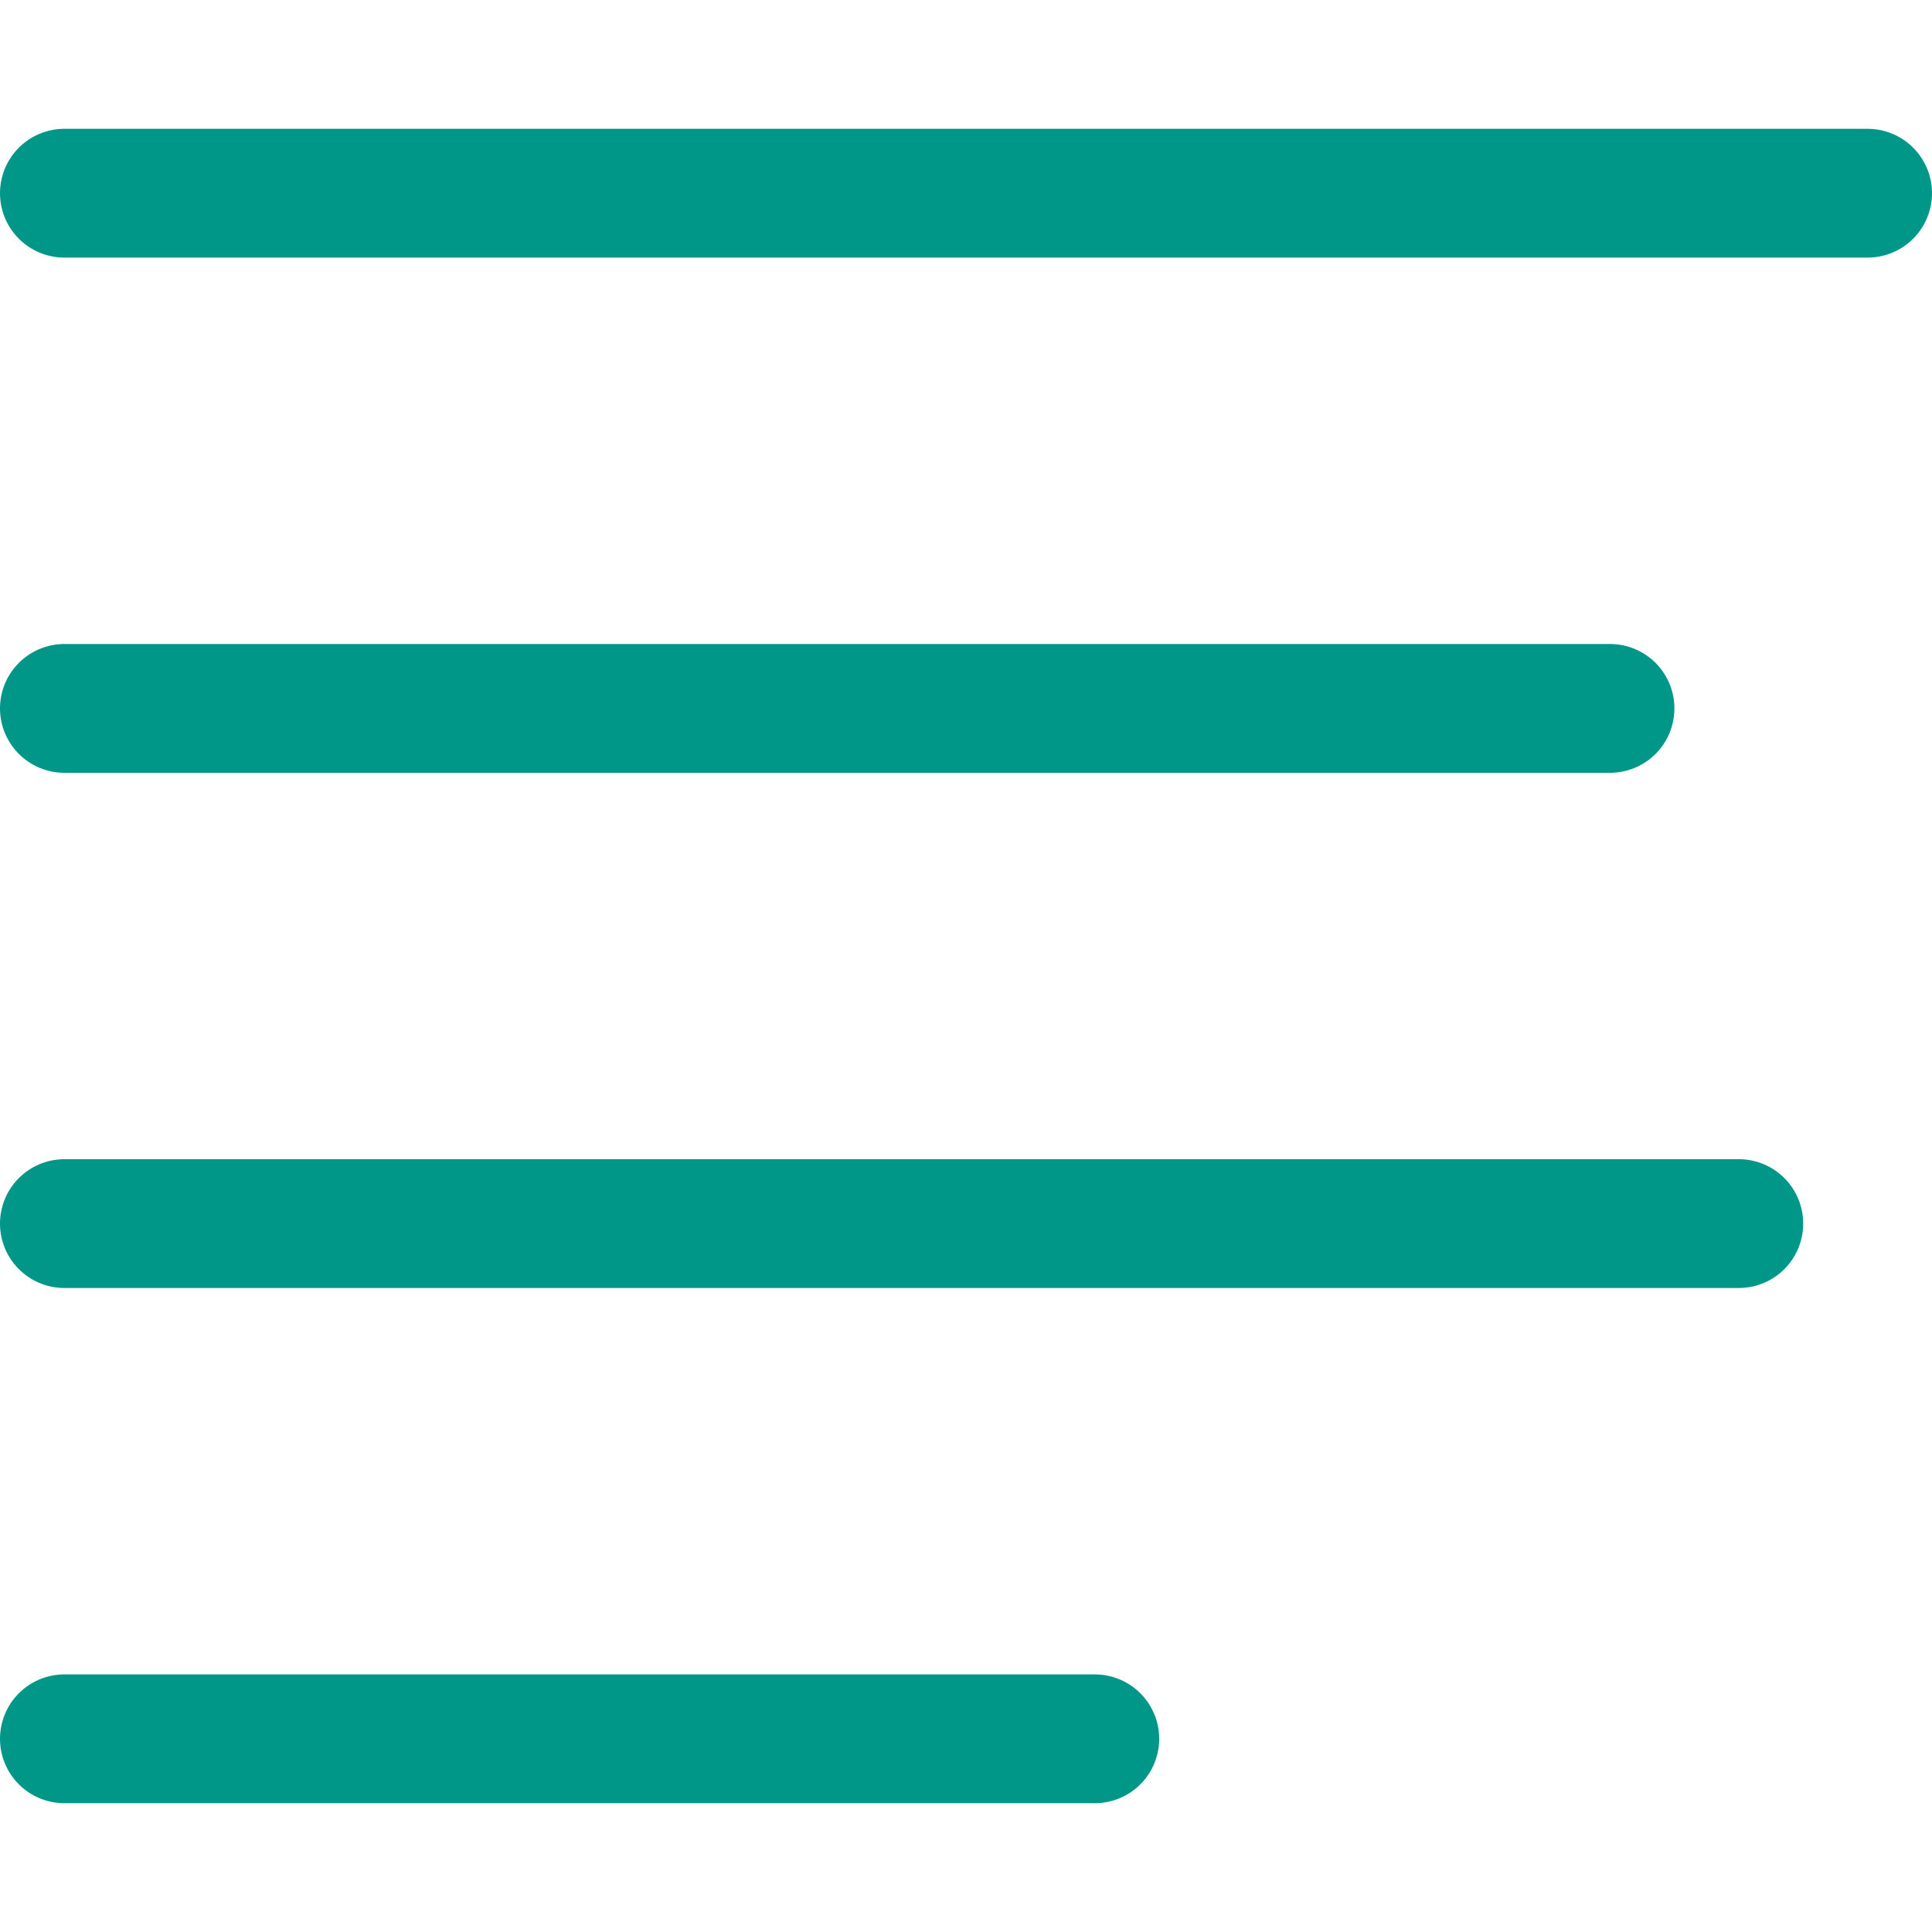
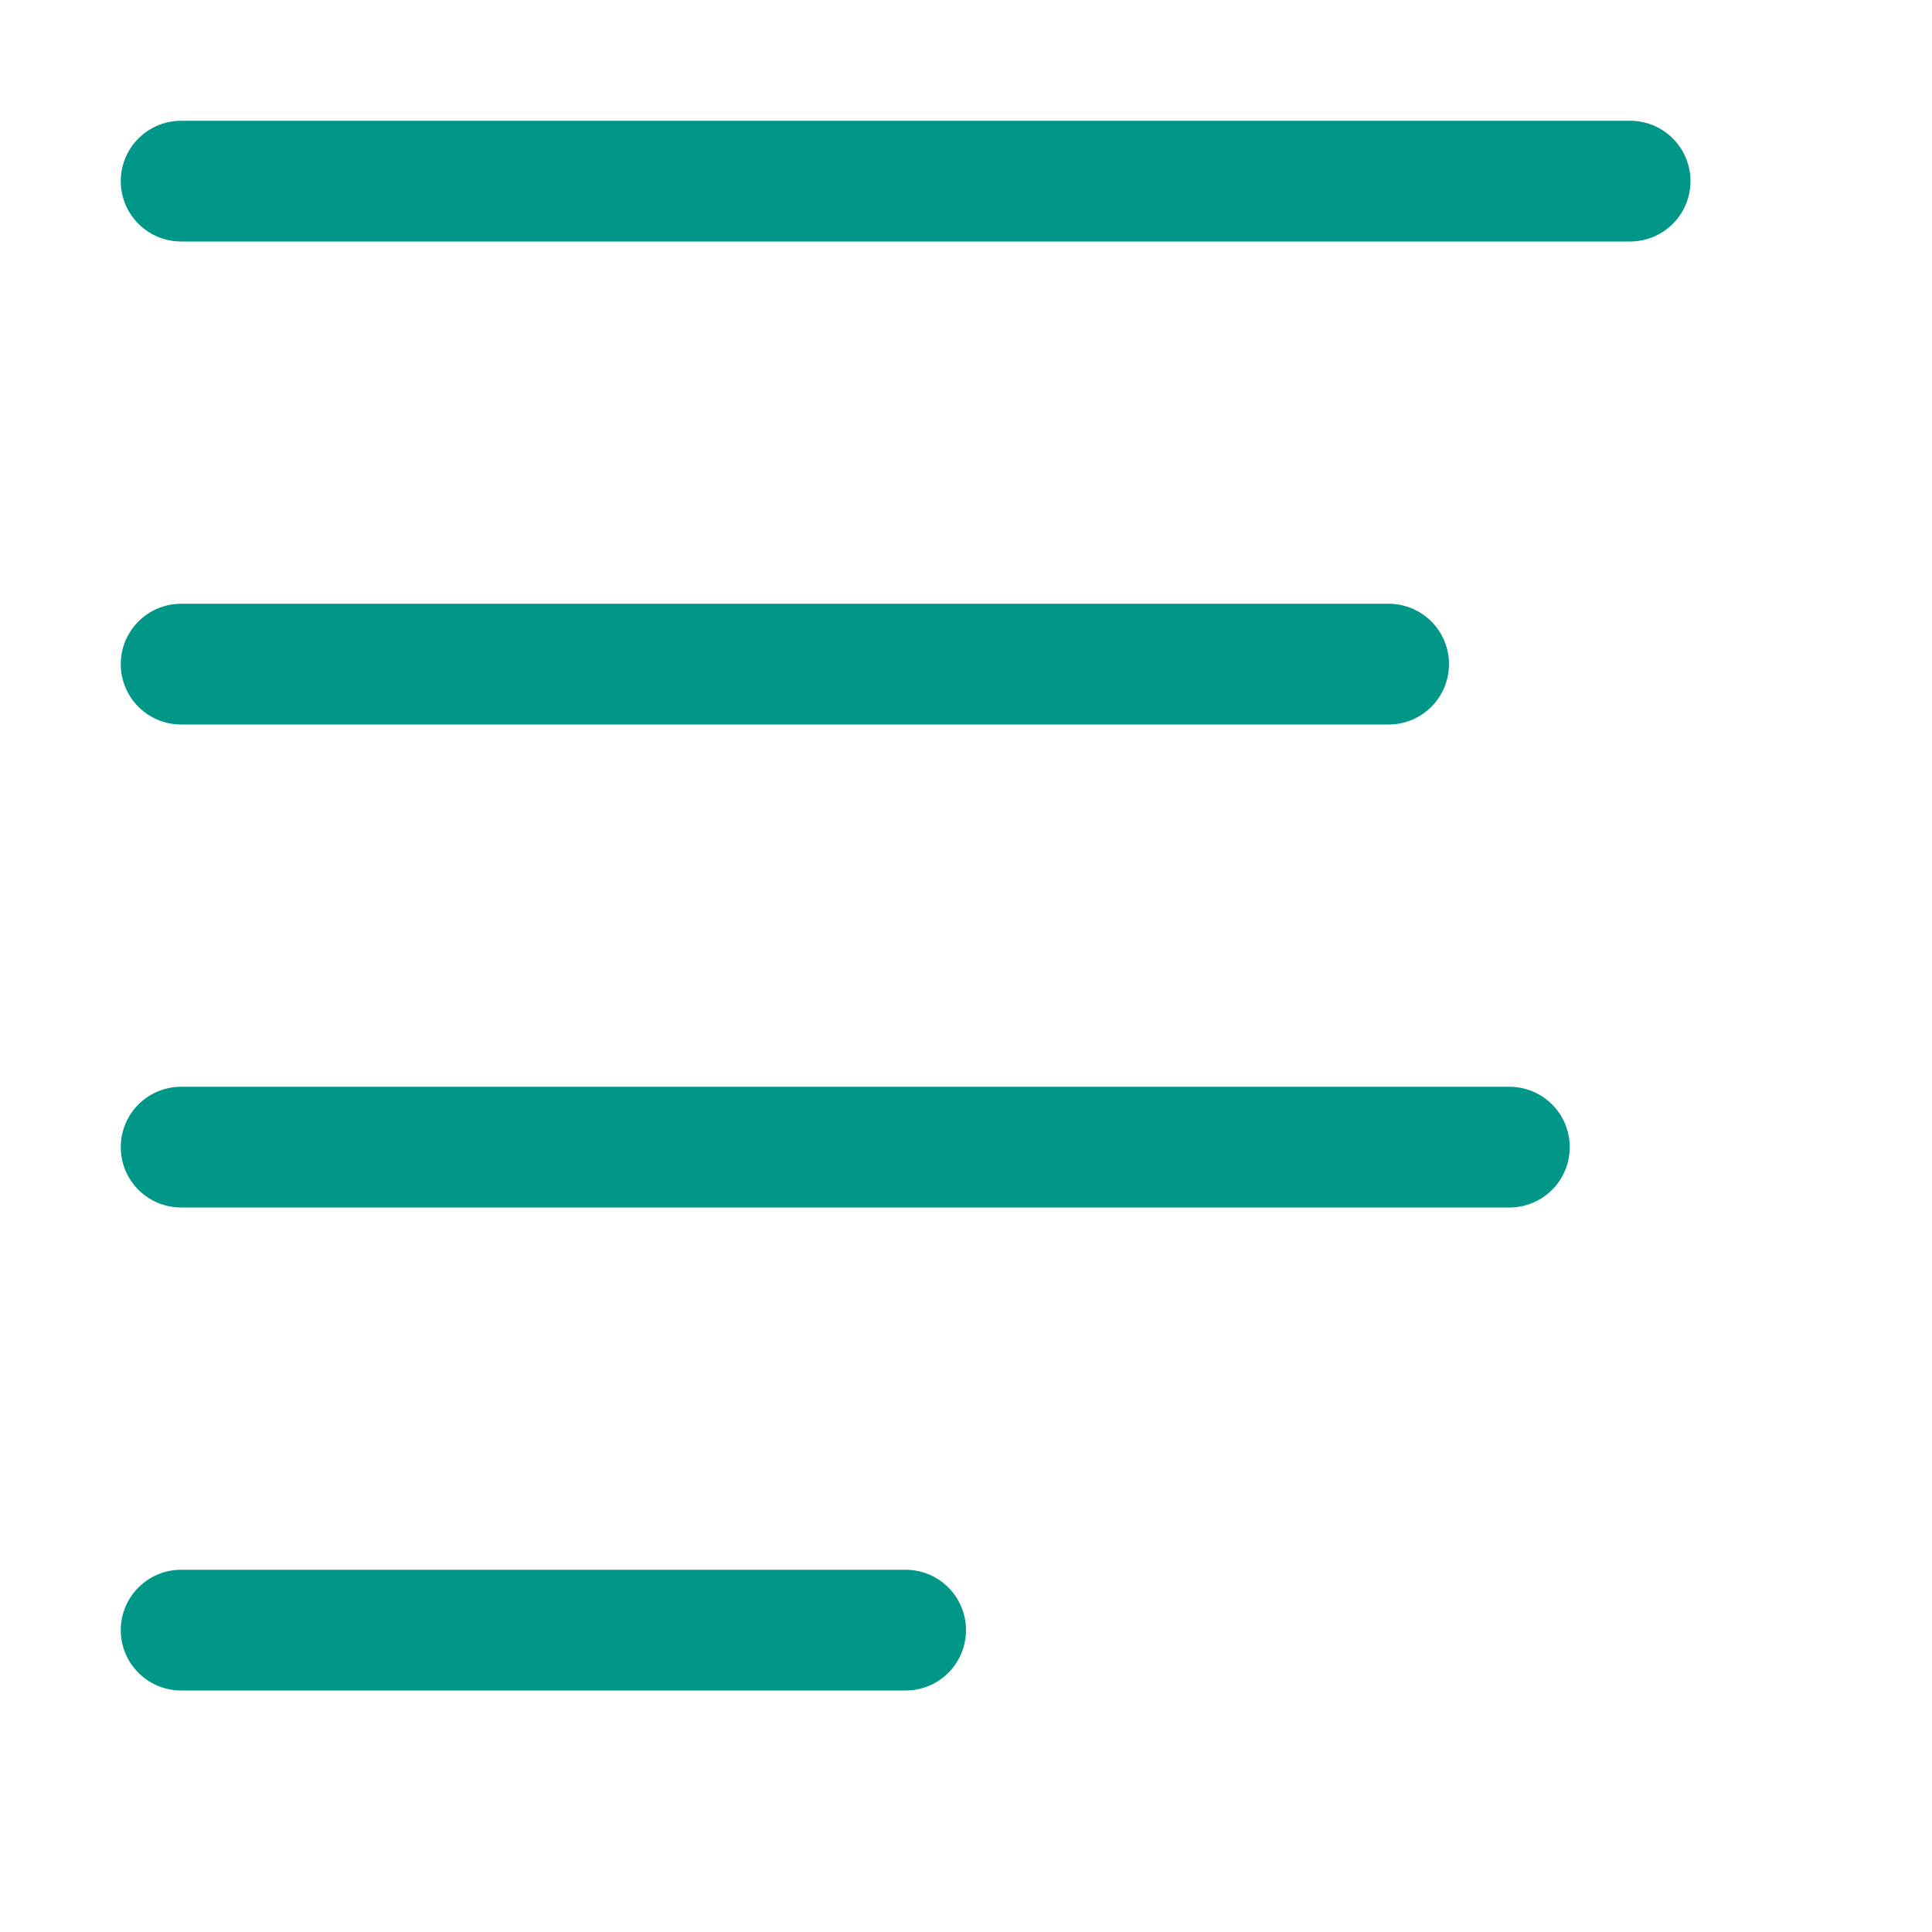
- <svg xmlns="http://www.w3.org/2000/svg" viewBox="0 0 15 15">
-   <line x1="0.5" y1="1.5" x2="14.5" y2="1.5" style="fill:none;stroke:#009688;stroke-linecap:round;stroke-linejoin:round" />
-   <line x1="0.5" y1="5.5" x2="12.5" y2="5.5" style="fill:none;stroke:#009688;stroke-linecap:round;stroke-linejoin:round" />
-   <line x1="0.5" y1="9.5" x2="13.5" y2="9.5" style="fill:none;stroke:#009688;stroke-linecap:round;stroke-linejoin:round" />
-   <line x1="0.5" y1="13.5" x2="8.5" y2="13.5" style="fill:none;stroke:#009688;stroke-linecap:round;stroke-linejoin:round" />
+ <svg xmlns="http://www.w3.org/2000/svg" viewBox="0 0 16 16">
+   <line x1="1.5" y1="1.5" x2="13.5" y2="1.5" style="fill:none;stroke:#009688;stroke-linecap:round;stroke-linejoin:round" />
+   <line x1="1.5" y1="5.5" x2="11.5" y2="5.5" style="fill:none;stroke:#009688;stroke-linecap:round;stroke-linejoin:round" />
+   <line x1="1.5" y1="9.5" x2="12.5" y2="9.5" style="fill:none;stroke:#009688;stroke-linecap:round;stroke-linejoin:round" />
+   <line x1="1.5" y1="13.5" x2="7.5" y2="13.5" style="fill:none;stroke:#009688;stroke-linecap:round;stroke-linejoin:round" />
</svg>
